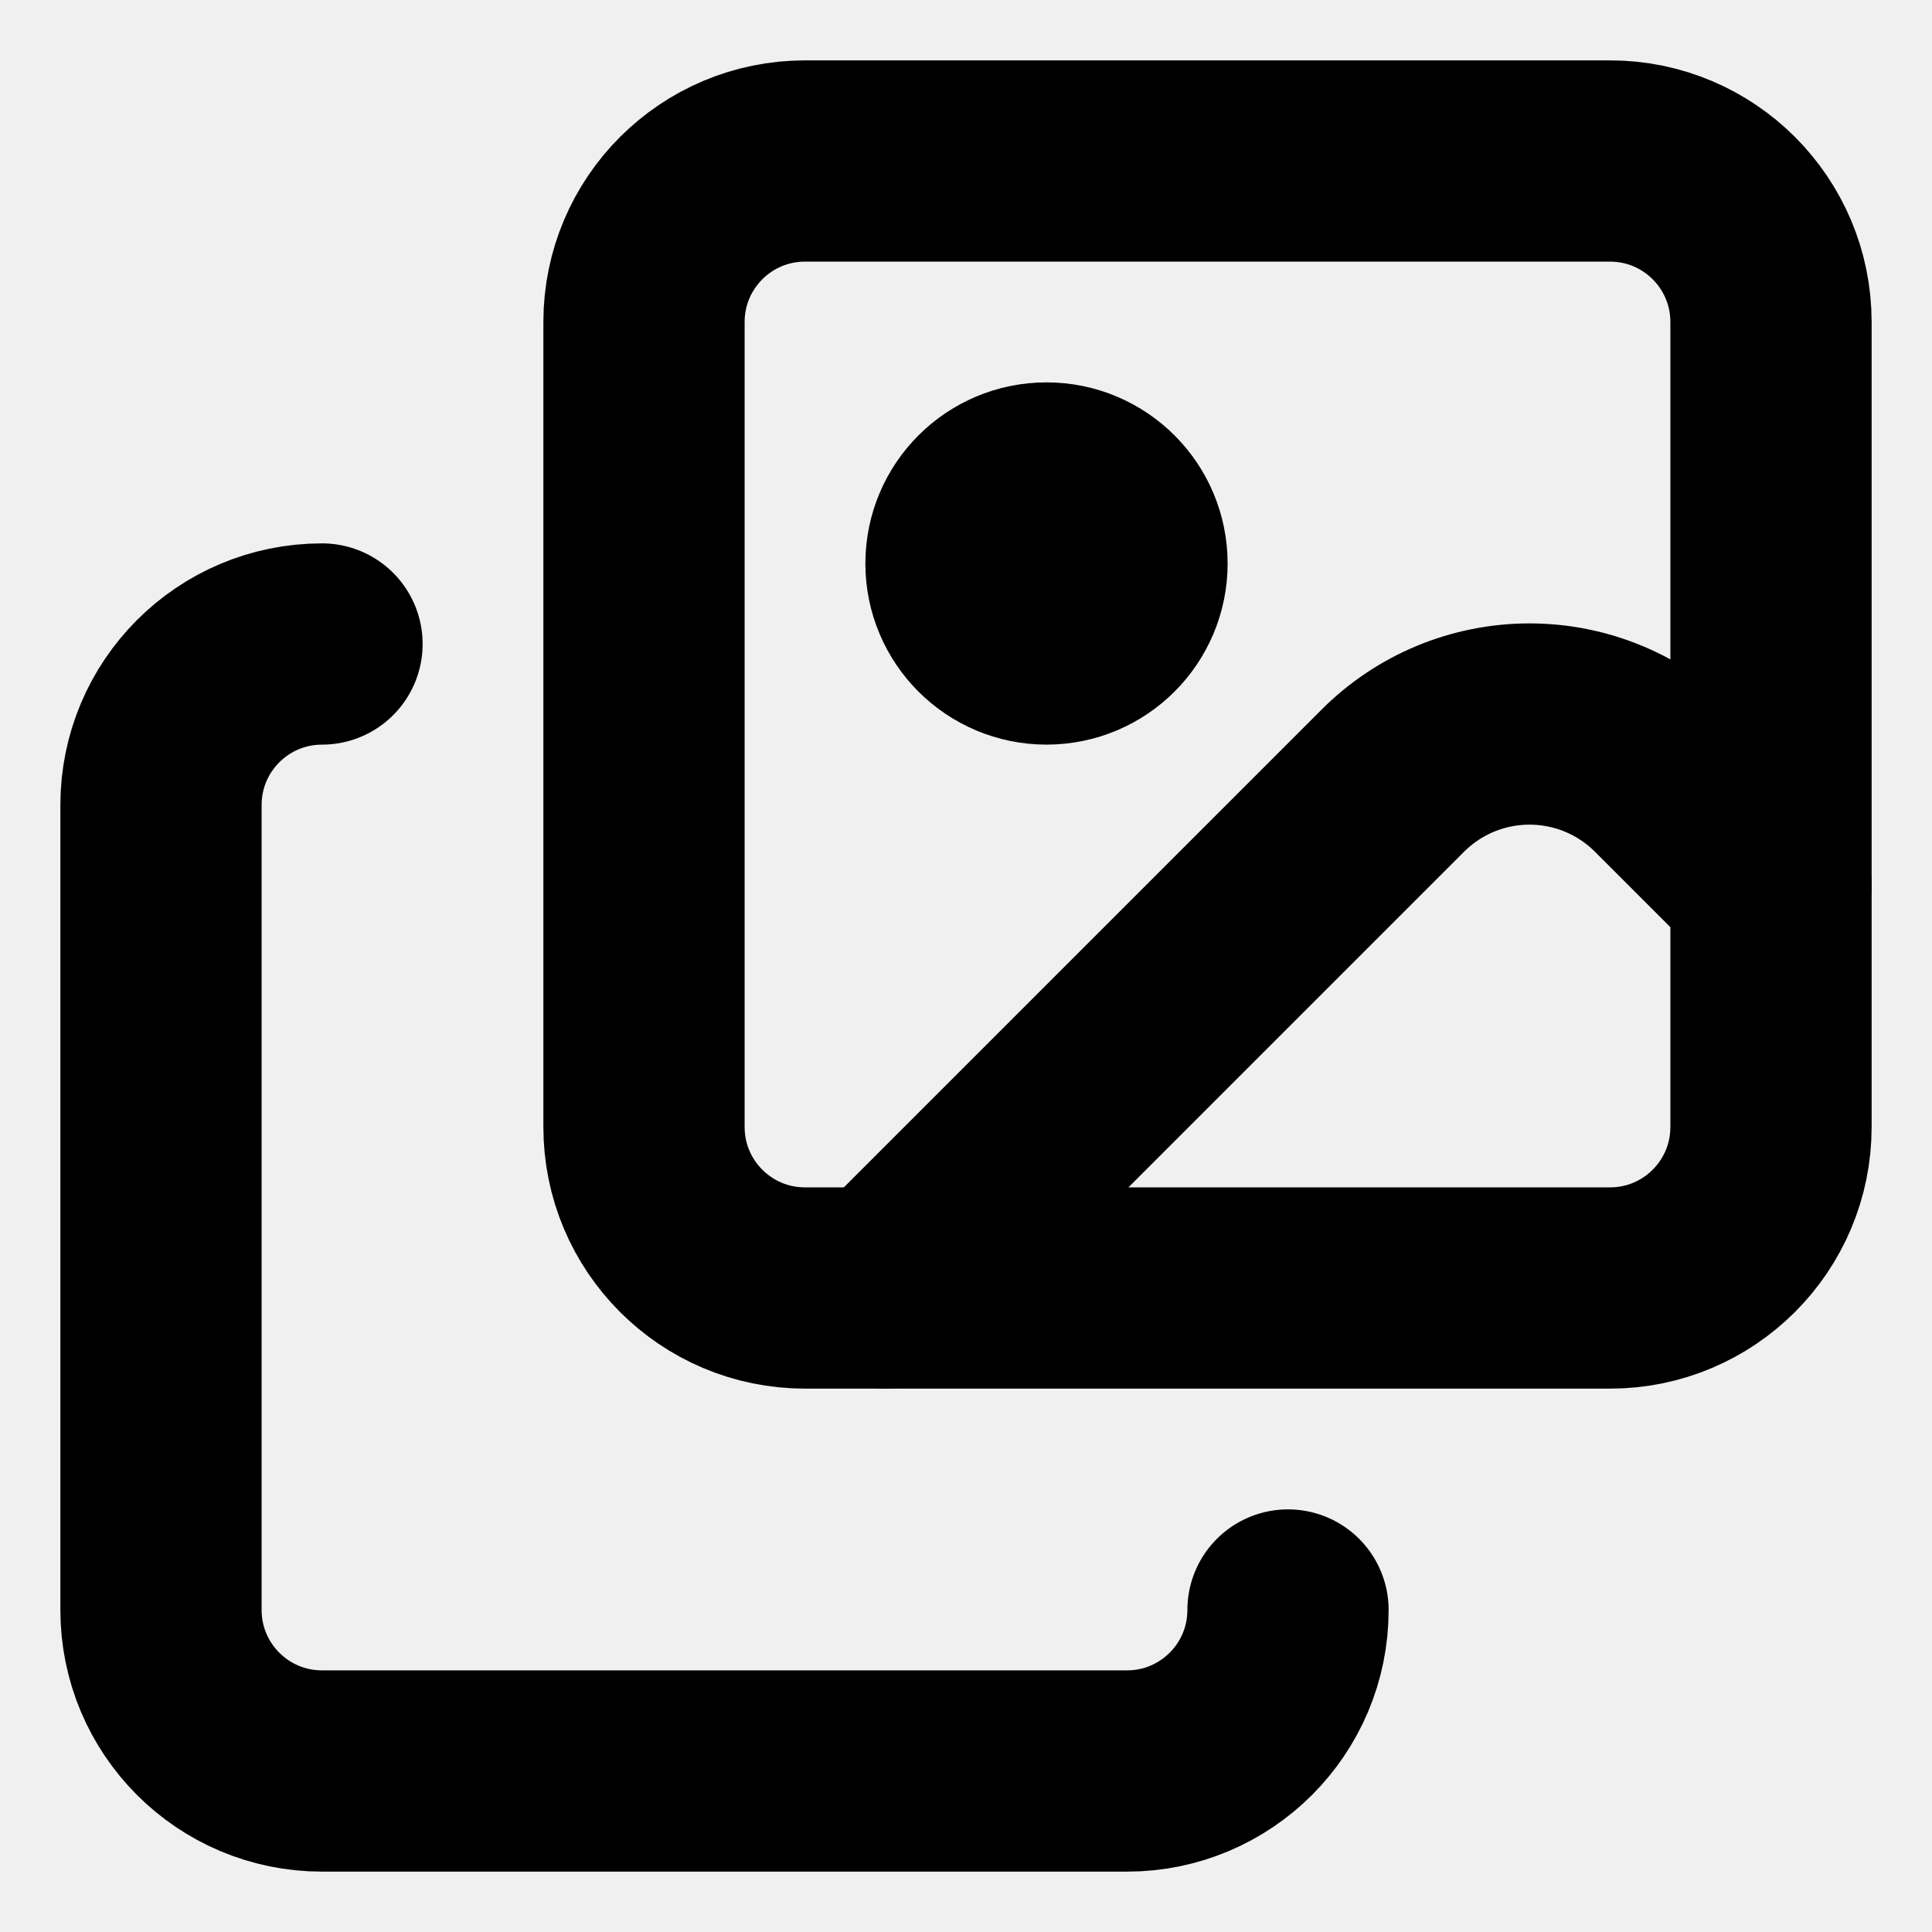
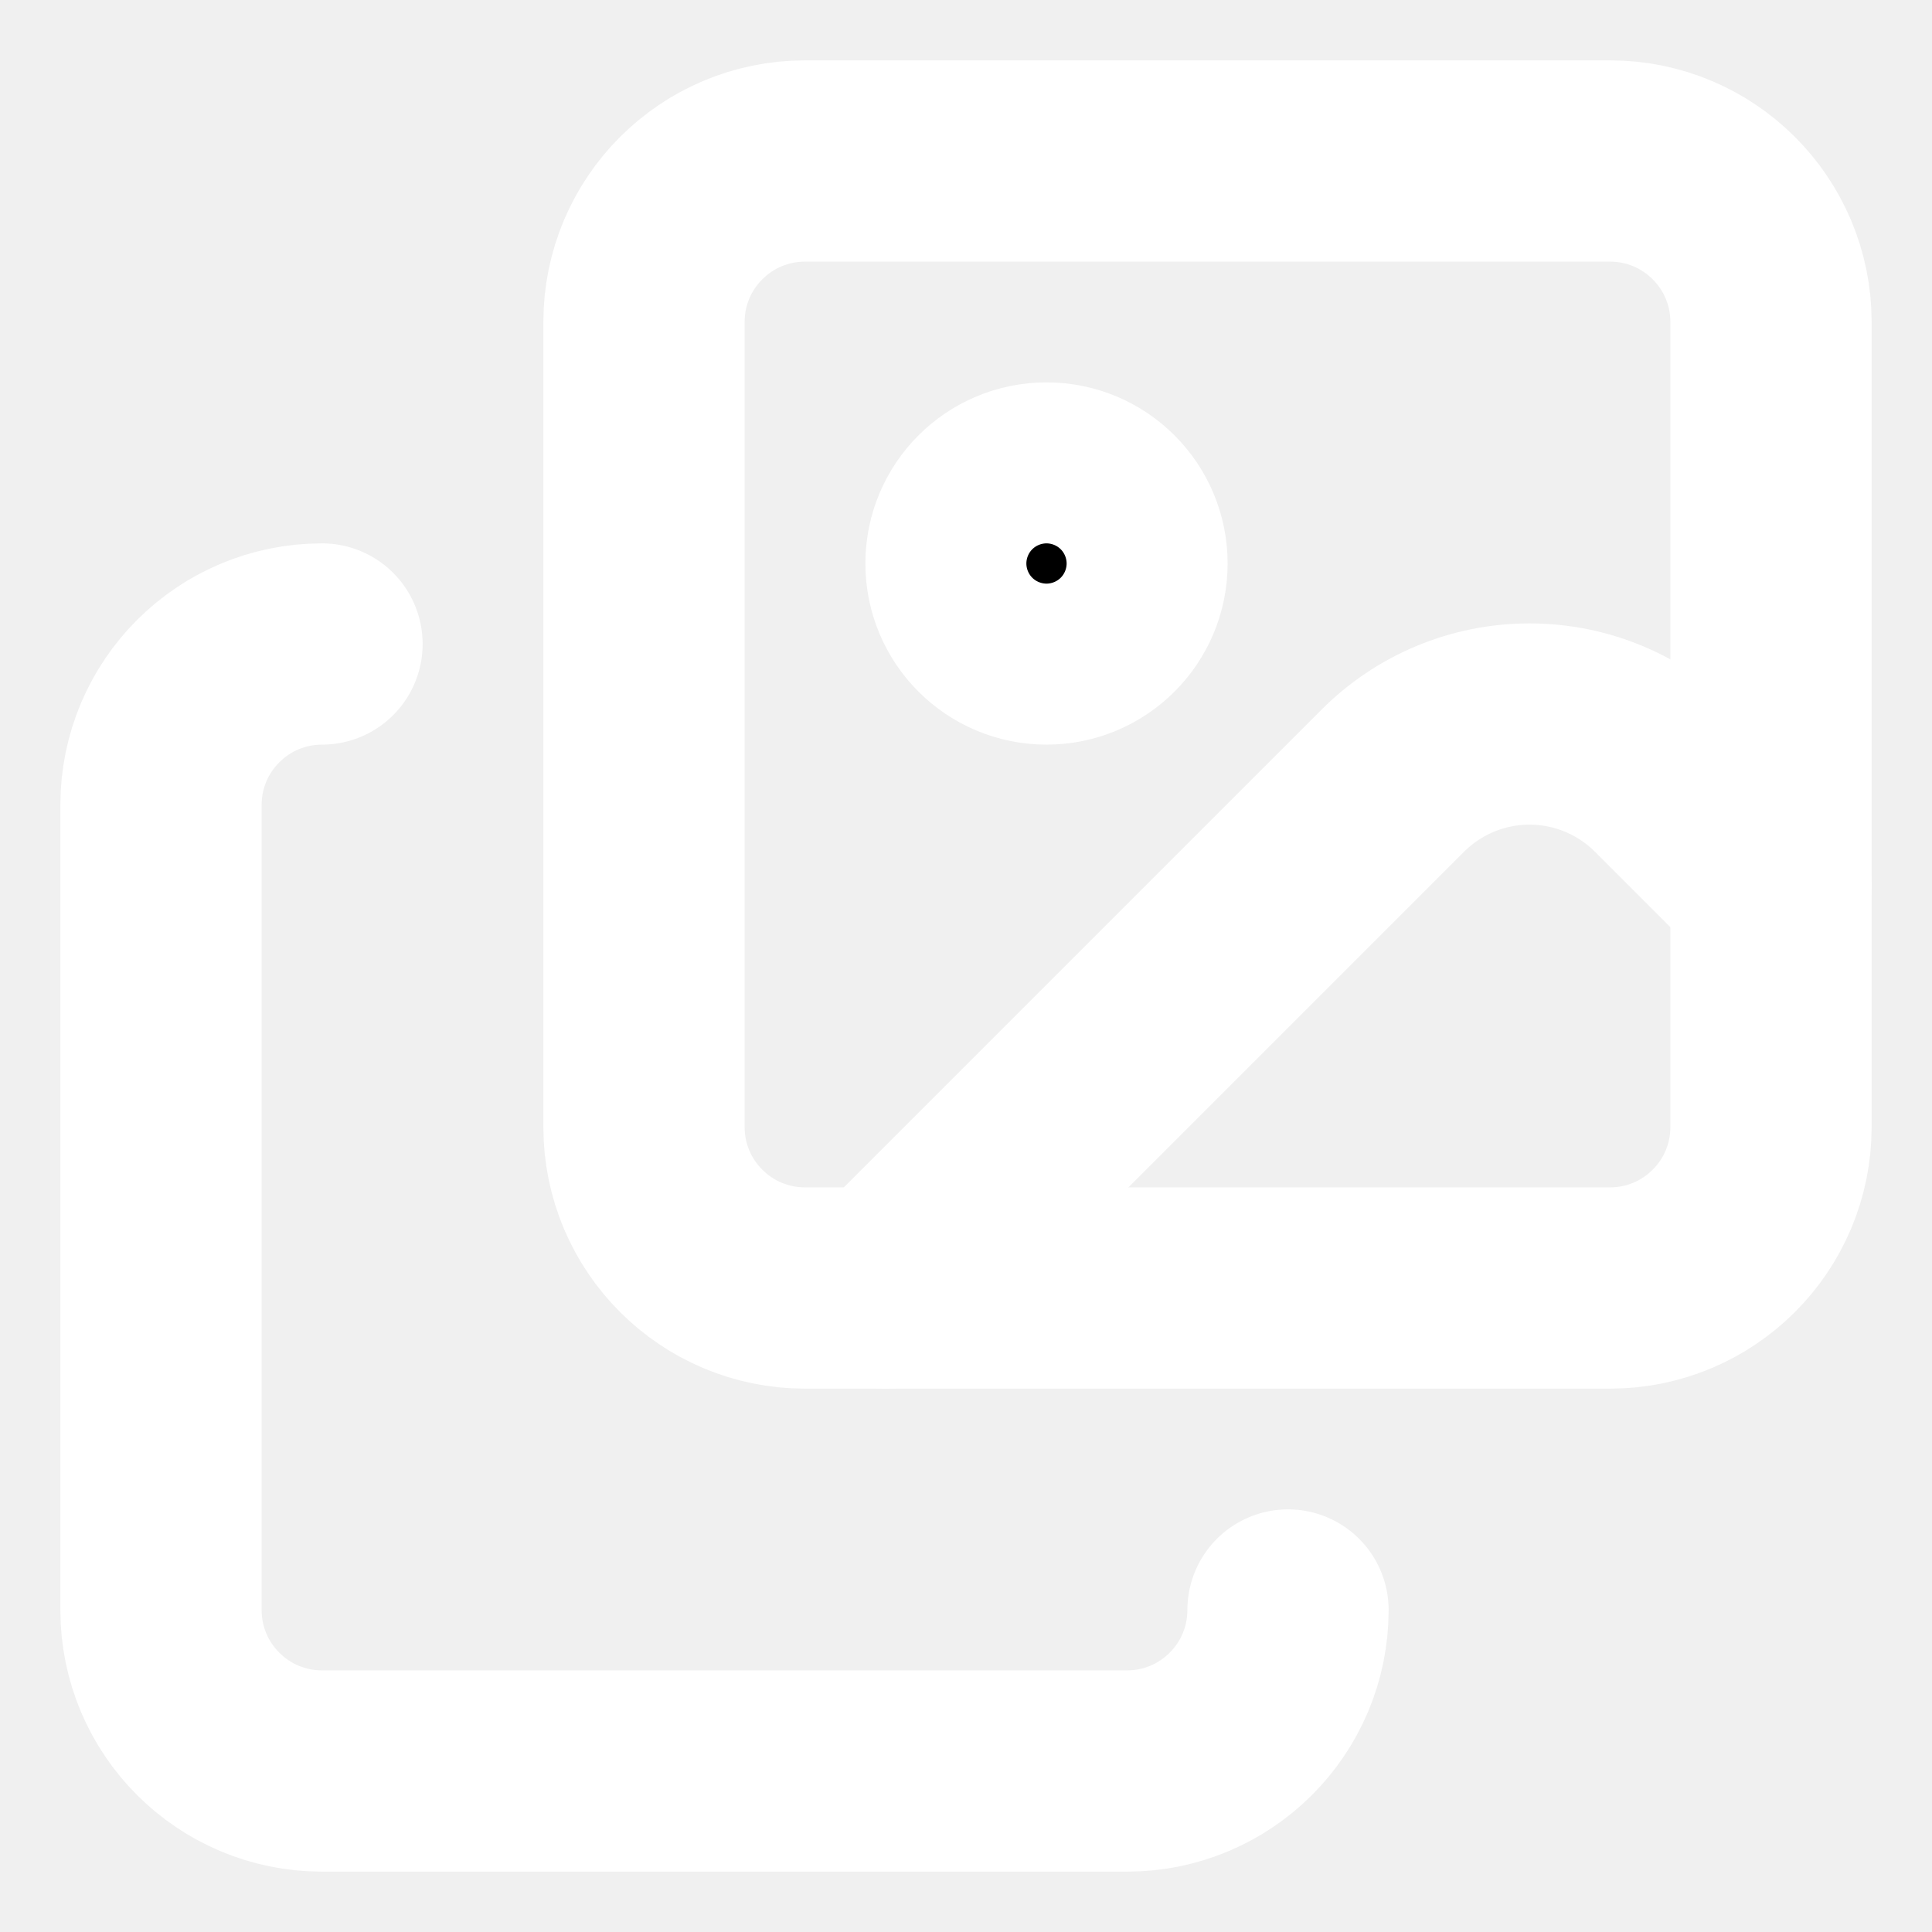
- <svg xmlns="http://www.w3.org/2000/svg" width="24" height="24" viewBox="0 0 24 24" fill="none" stroke="currentColor" stroke-width="2.5" stroke-linecap="round" stroke-linejoin="round" class="lucide lucide-images-icon lucide-images">
+ <svg xmlns="http://www.w3.org/2000/svg" width="24" height="24" viewBox="0 0 24 24" fill="none" stroke="#ffffff" stroke-width="2.5" stroke-linecap="round" stroke-linejoin="round" class="lucide lucide-images-icon lucide-images">
  <path d="m22 11-1.296-1.296a2.4 2.4 0 0 0-3.408 0L11 16" />
  <path d="M4 8a2 2 0 0 0-2 2v10a2 2 0 0 0 2 2h10a2 2 0 0 0 2-2" />
  <circle cx="13" cy="7" r="1" fill="currentColor" />
  <rect x="8" y="2" width="14" height="14" rx="2" />
</svg>
